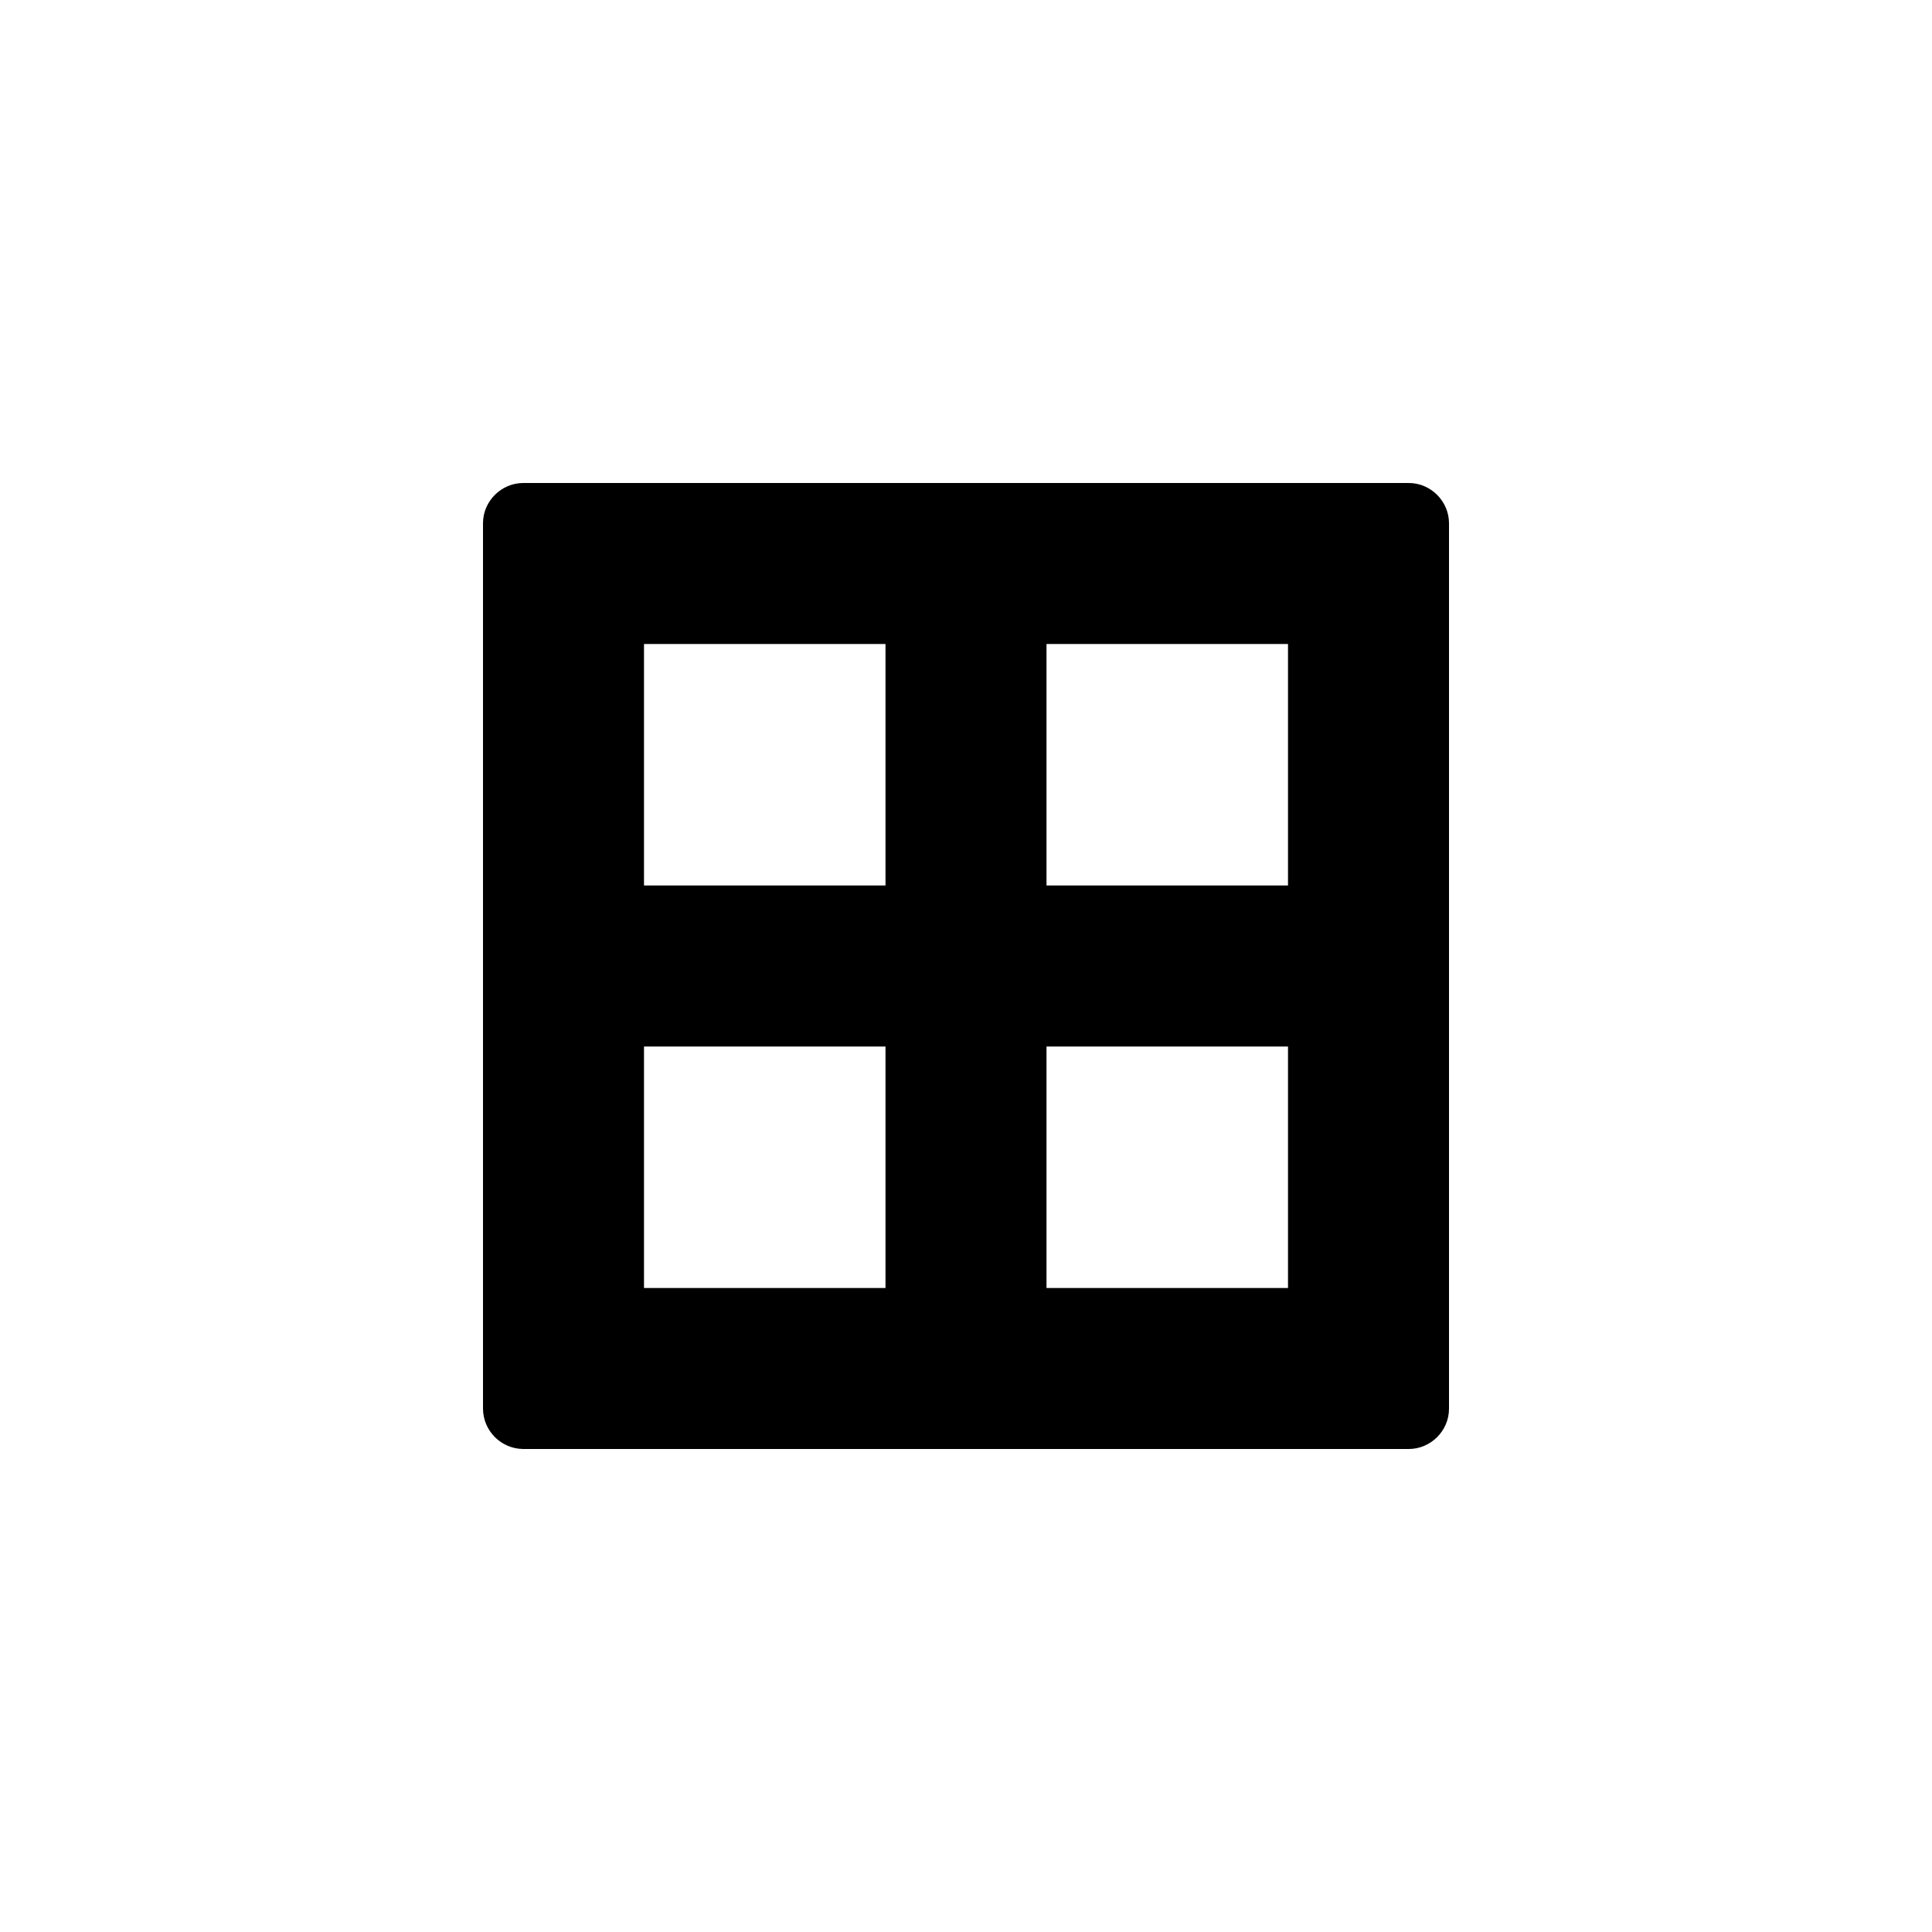
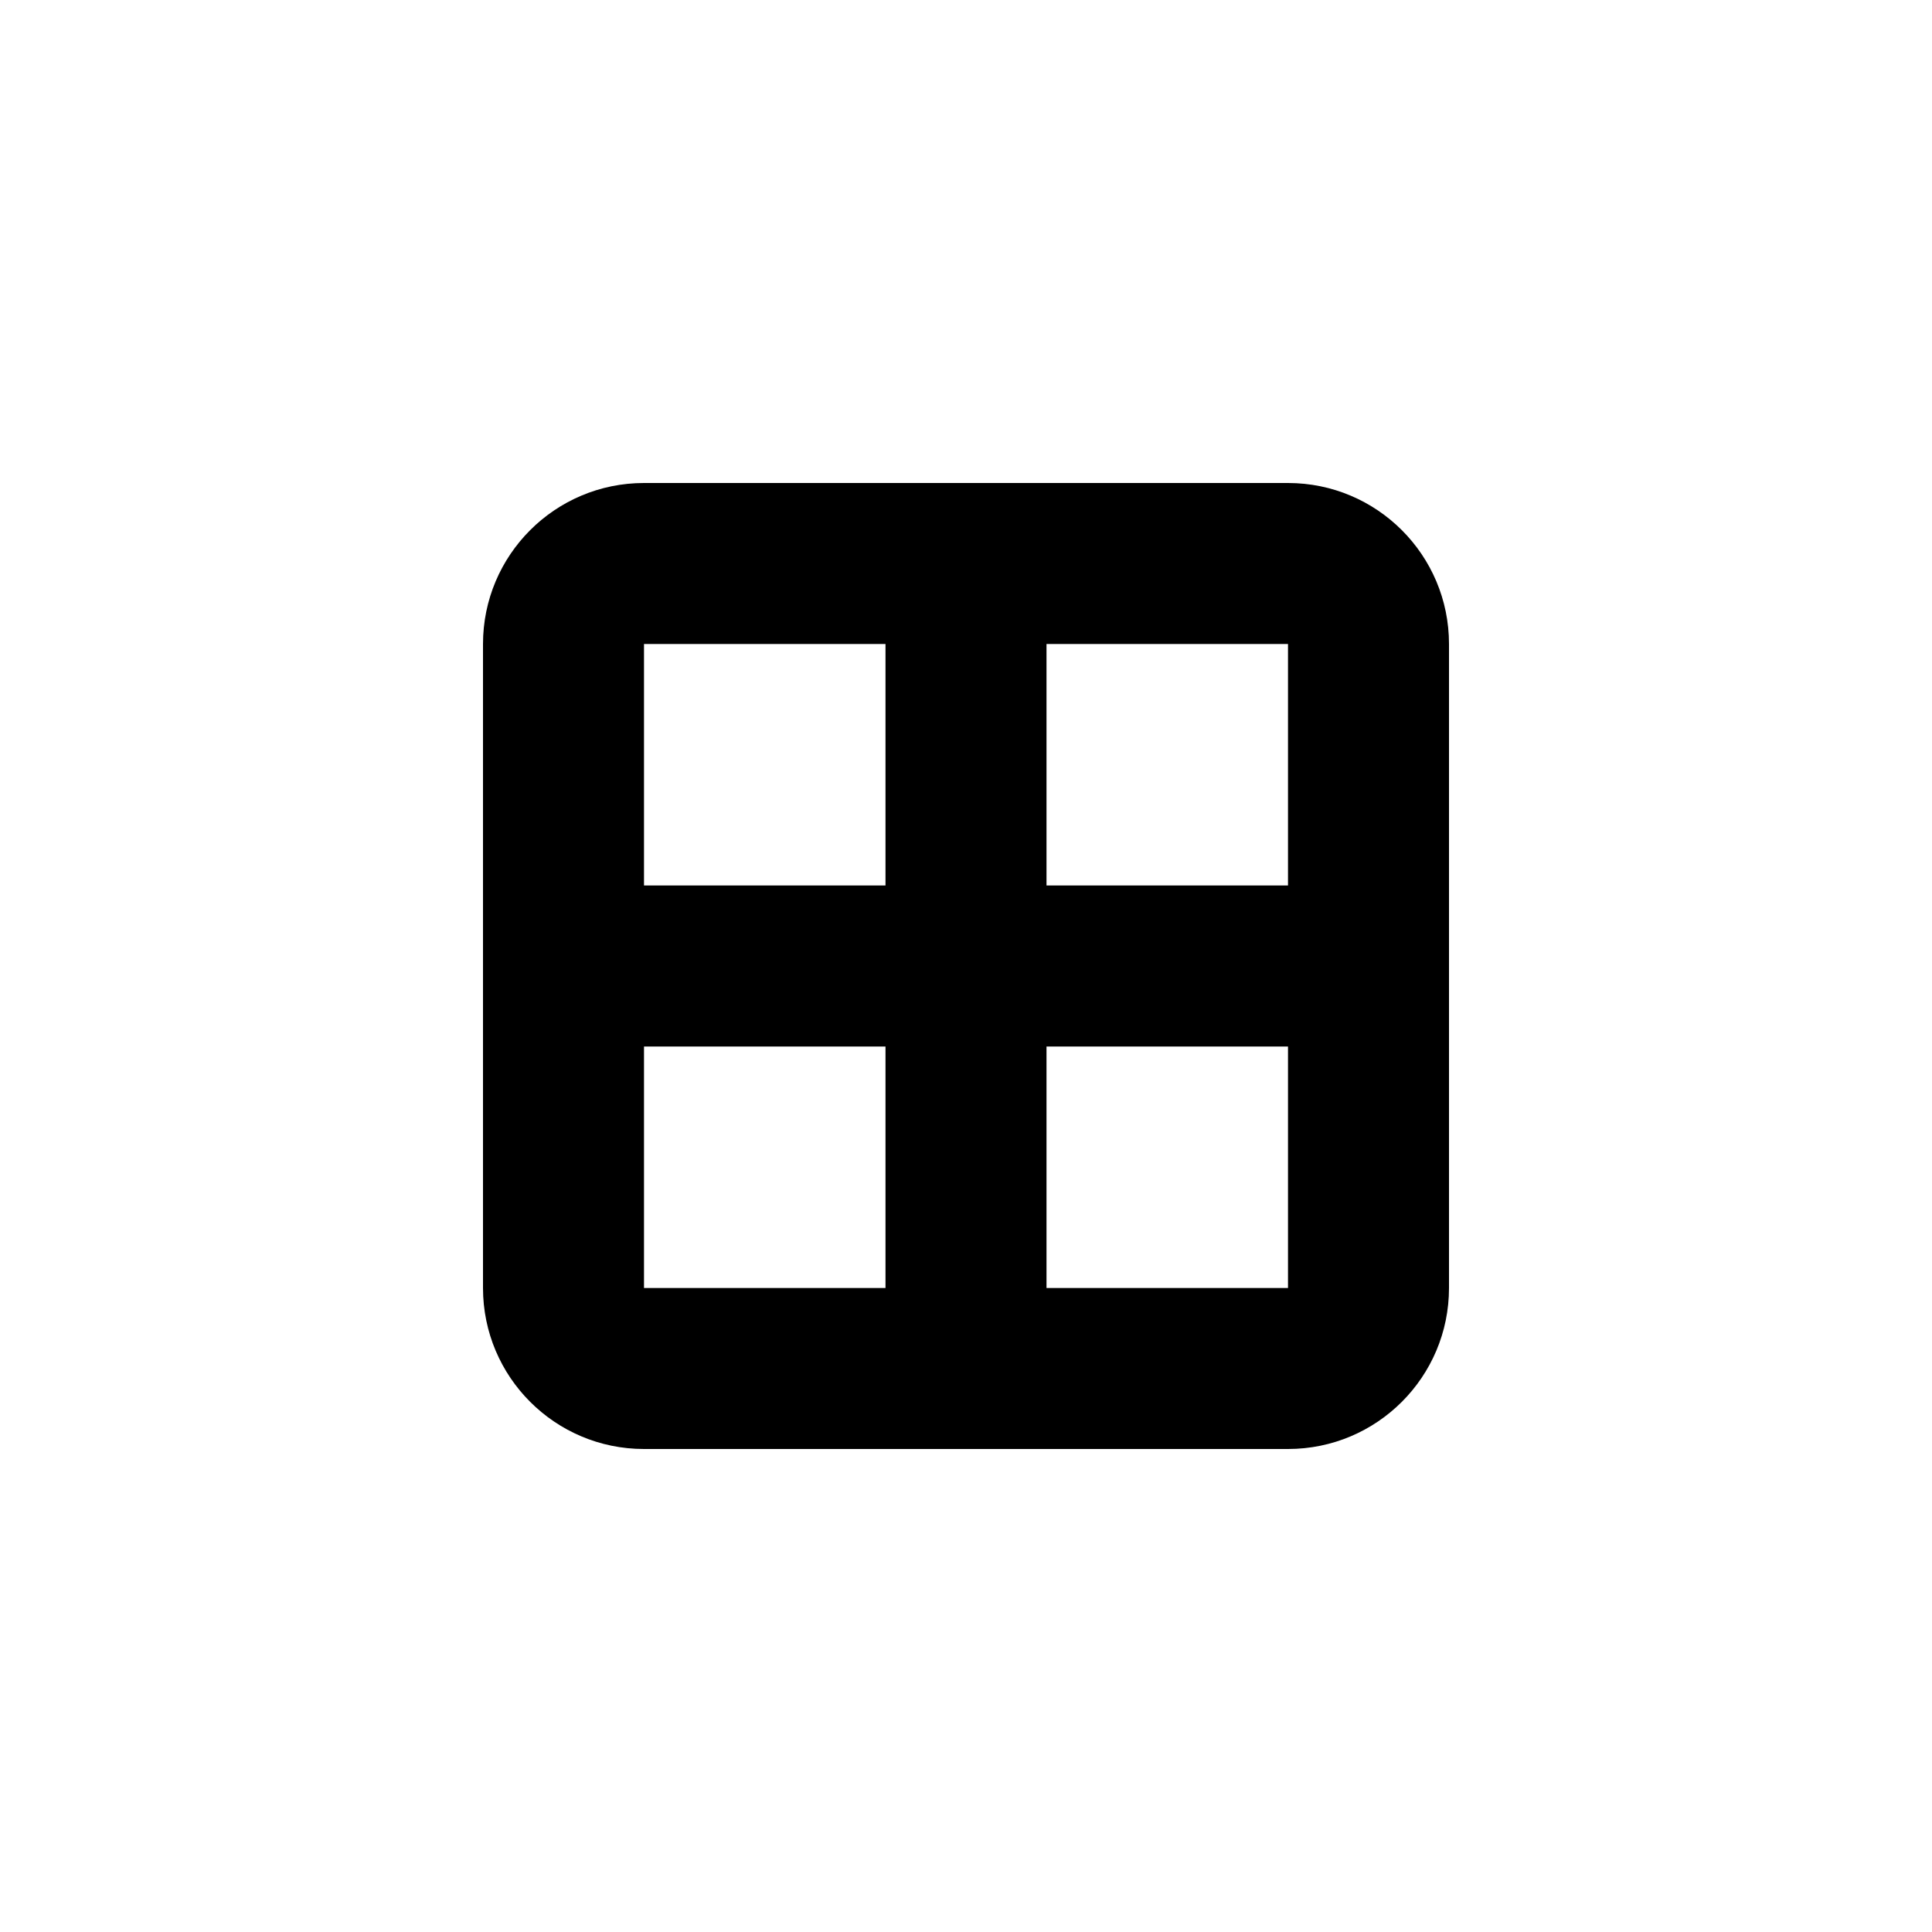
<svg width="24" height="24" viewBox="0 0 24 24">
-   <path d="M6 6.5c0-.276.229-.5.5-.5h11c.276 0 .5.229.5.5v11c0 .276-.229.5-.5.5h-11a.504.504 0 0 1-.5-.5v-11zM8 13v3h3v-3H8zm5-5v3h3V8h-3zm0 5v3h3v-3h-3zM8 8v3h3V8H8z" fill="currentColor" fill-rule="evenodd" />
+   <path d="M8 6h8a2 2 0 0 1 2 2v8a2 2 0 0 1-2 2H8a2 2 0 0 1-2-2V8a2 2 0 0 1 2-2zm0 2v3h3V8H8zm5 0v3h3V8h-3zm-5 5v3h3v-3H8zm5 0v3h3v-3h-3z" fill="currentColor" fill-rule="evenodd" />
</svg>
